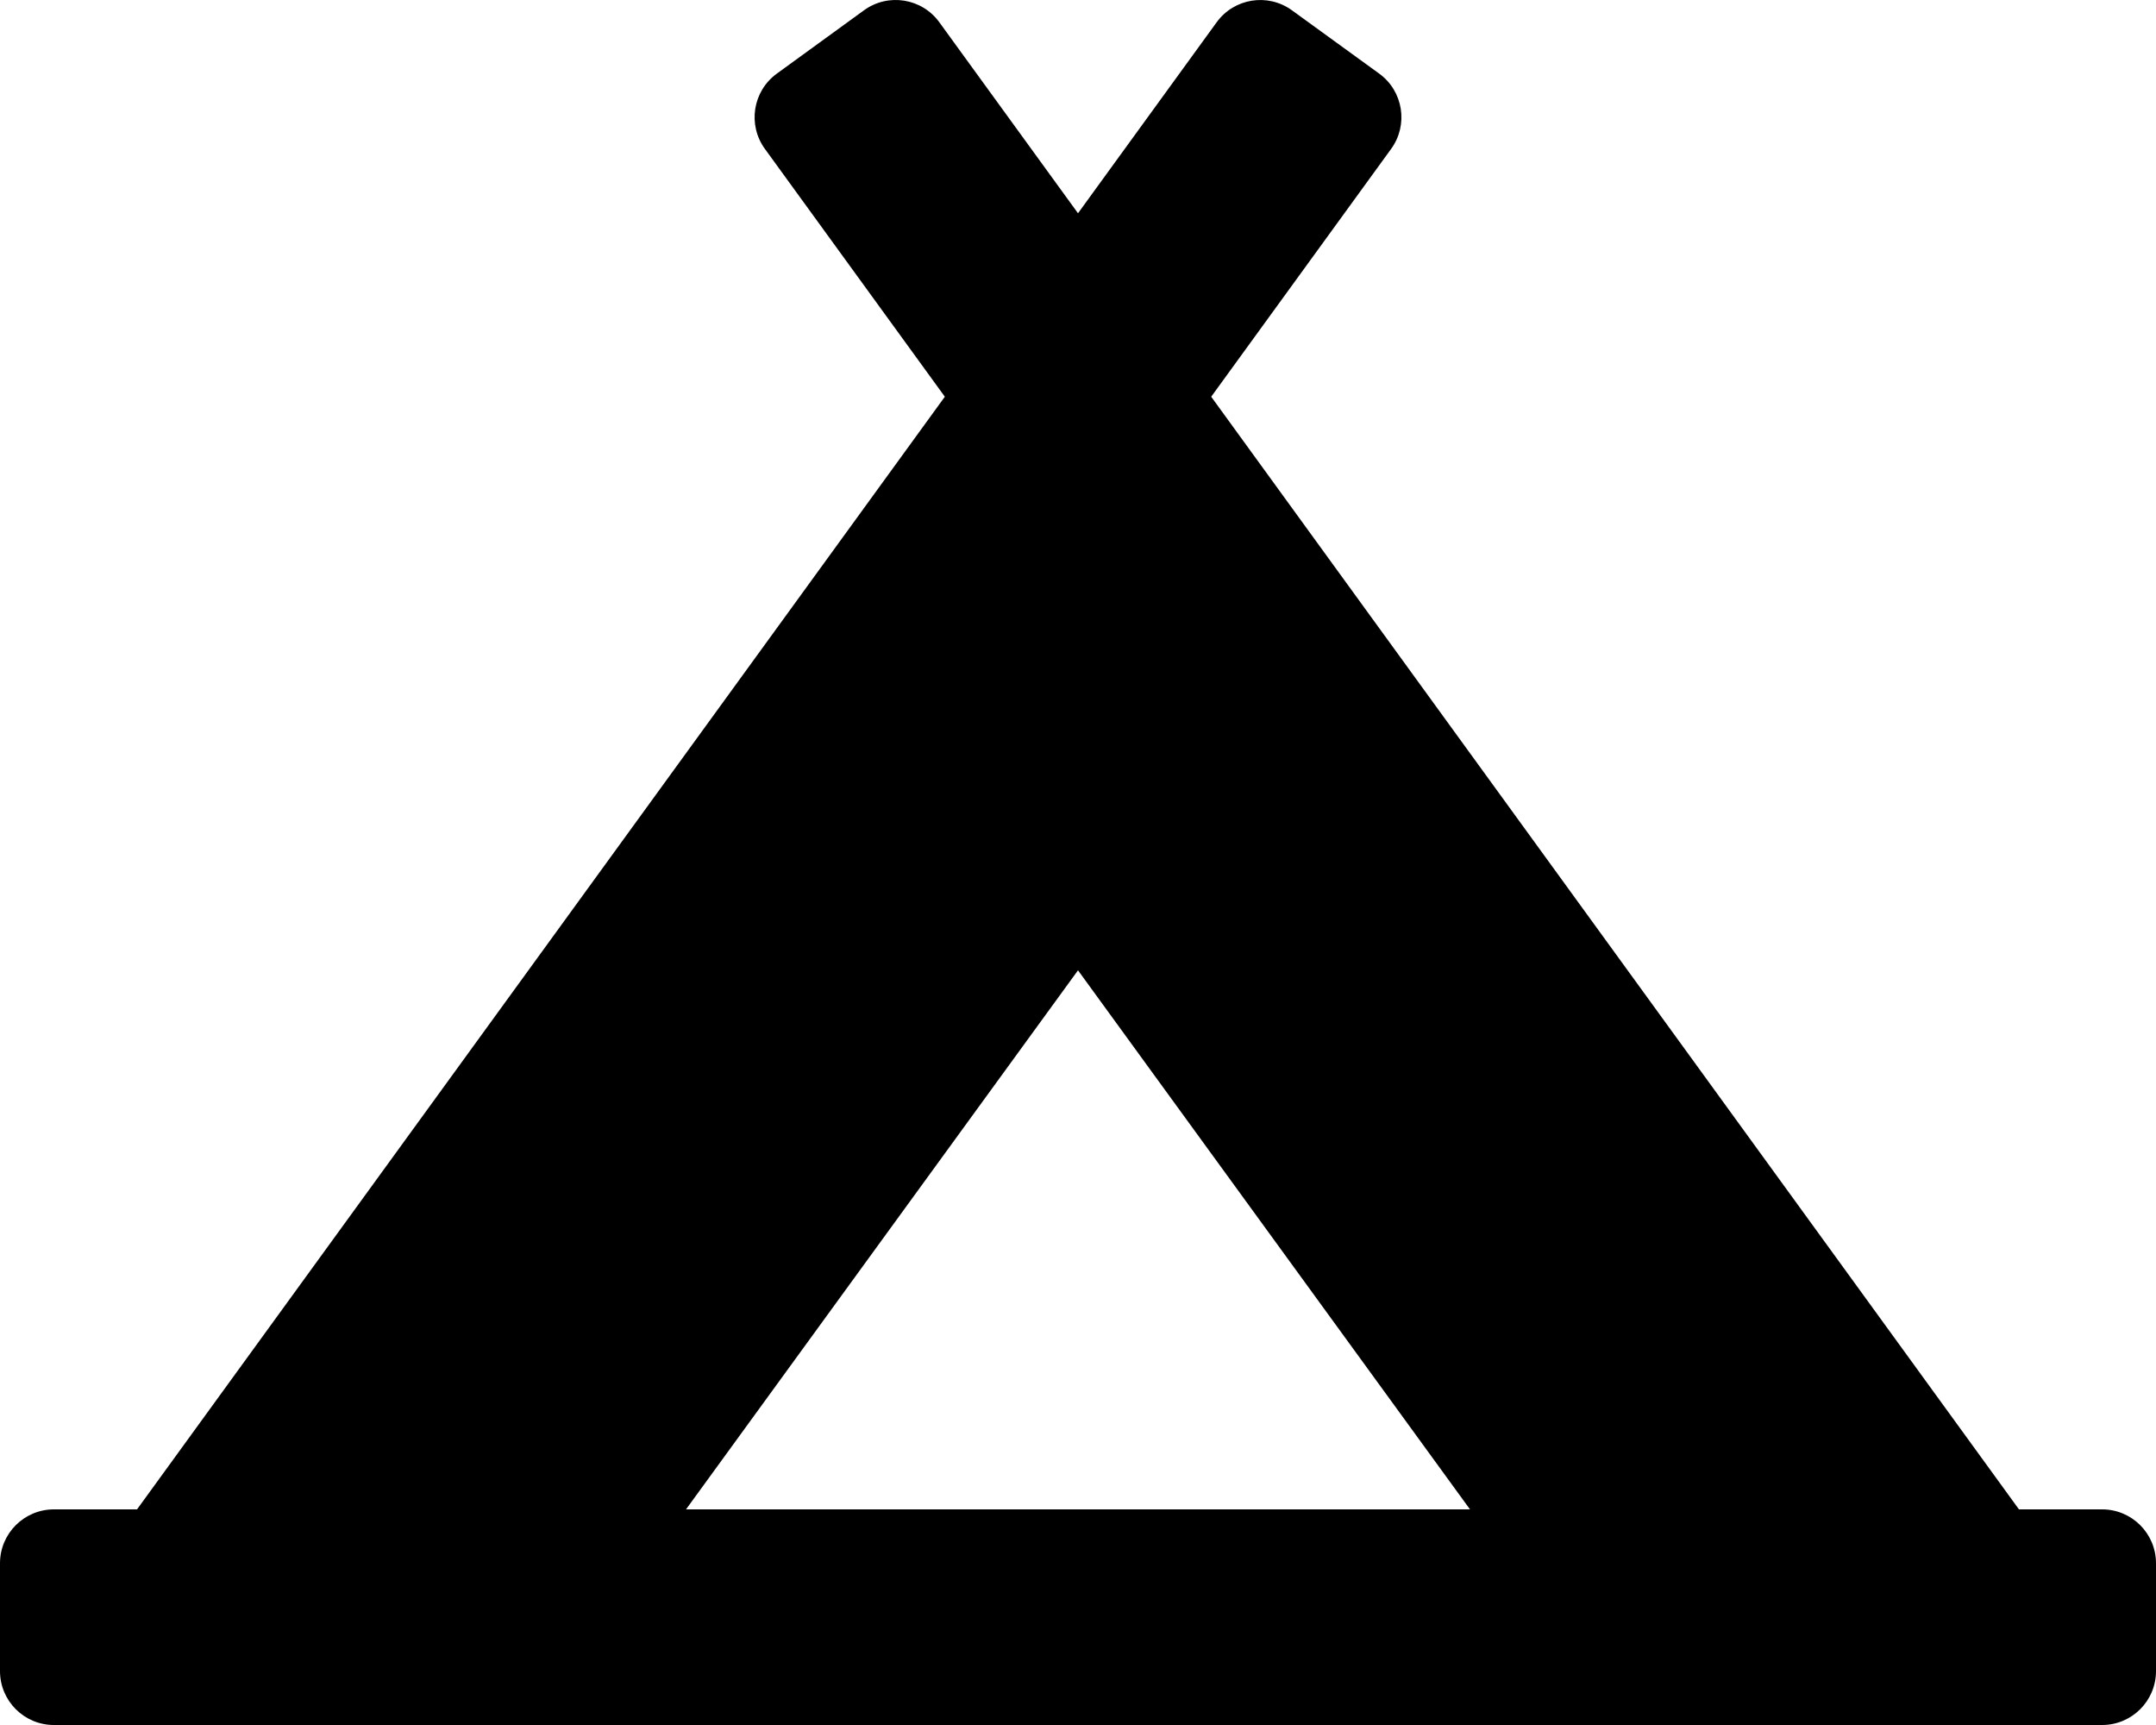
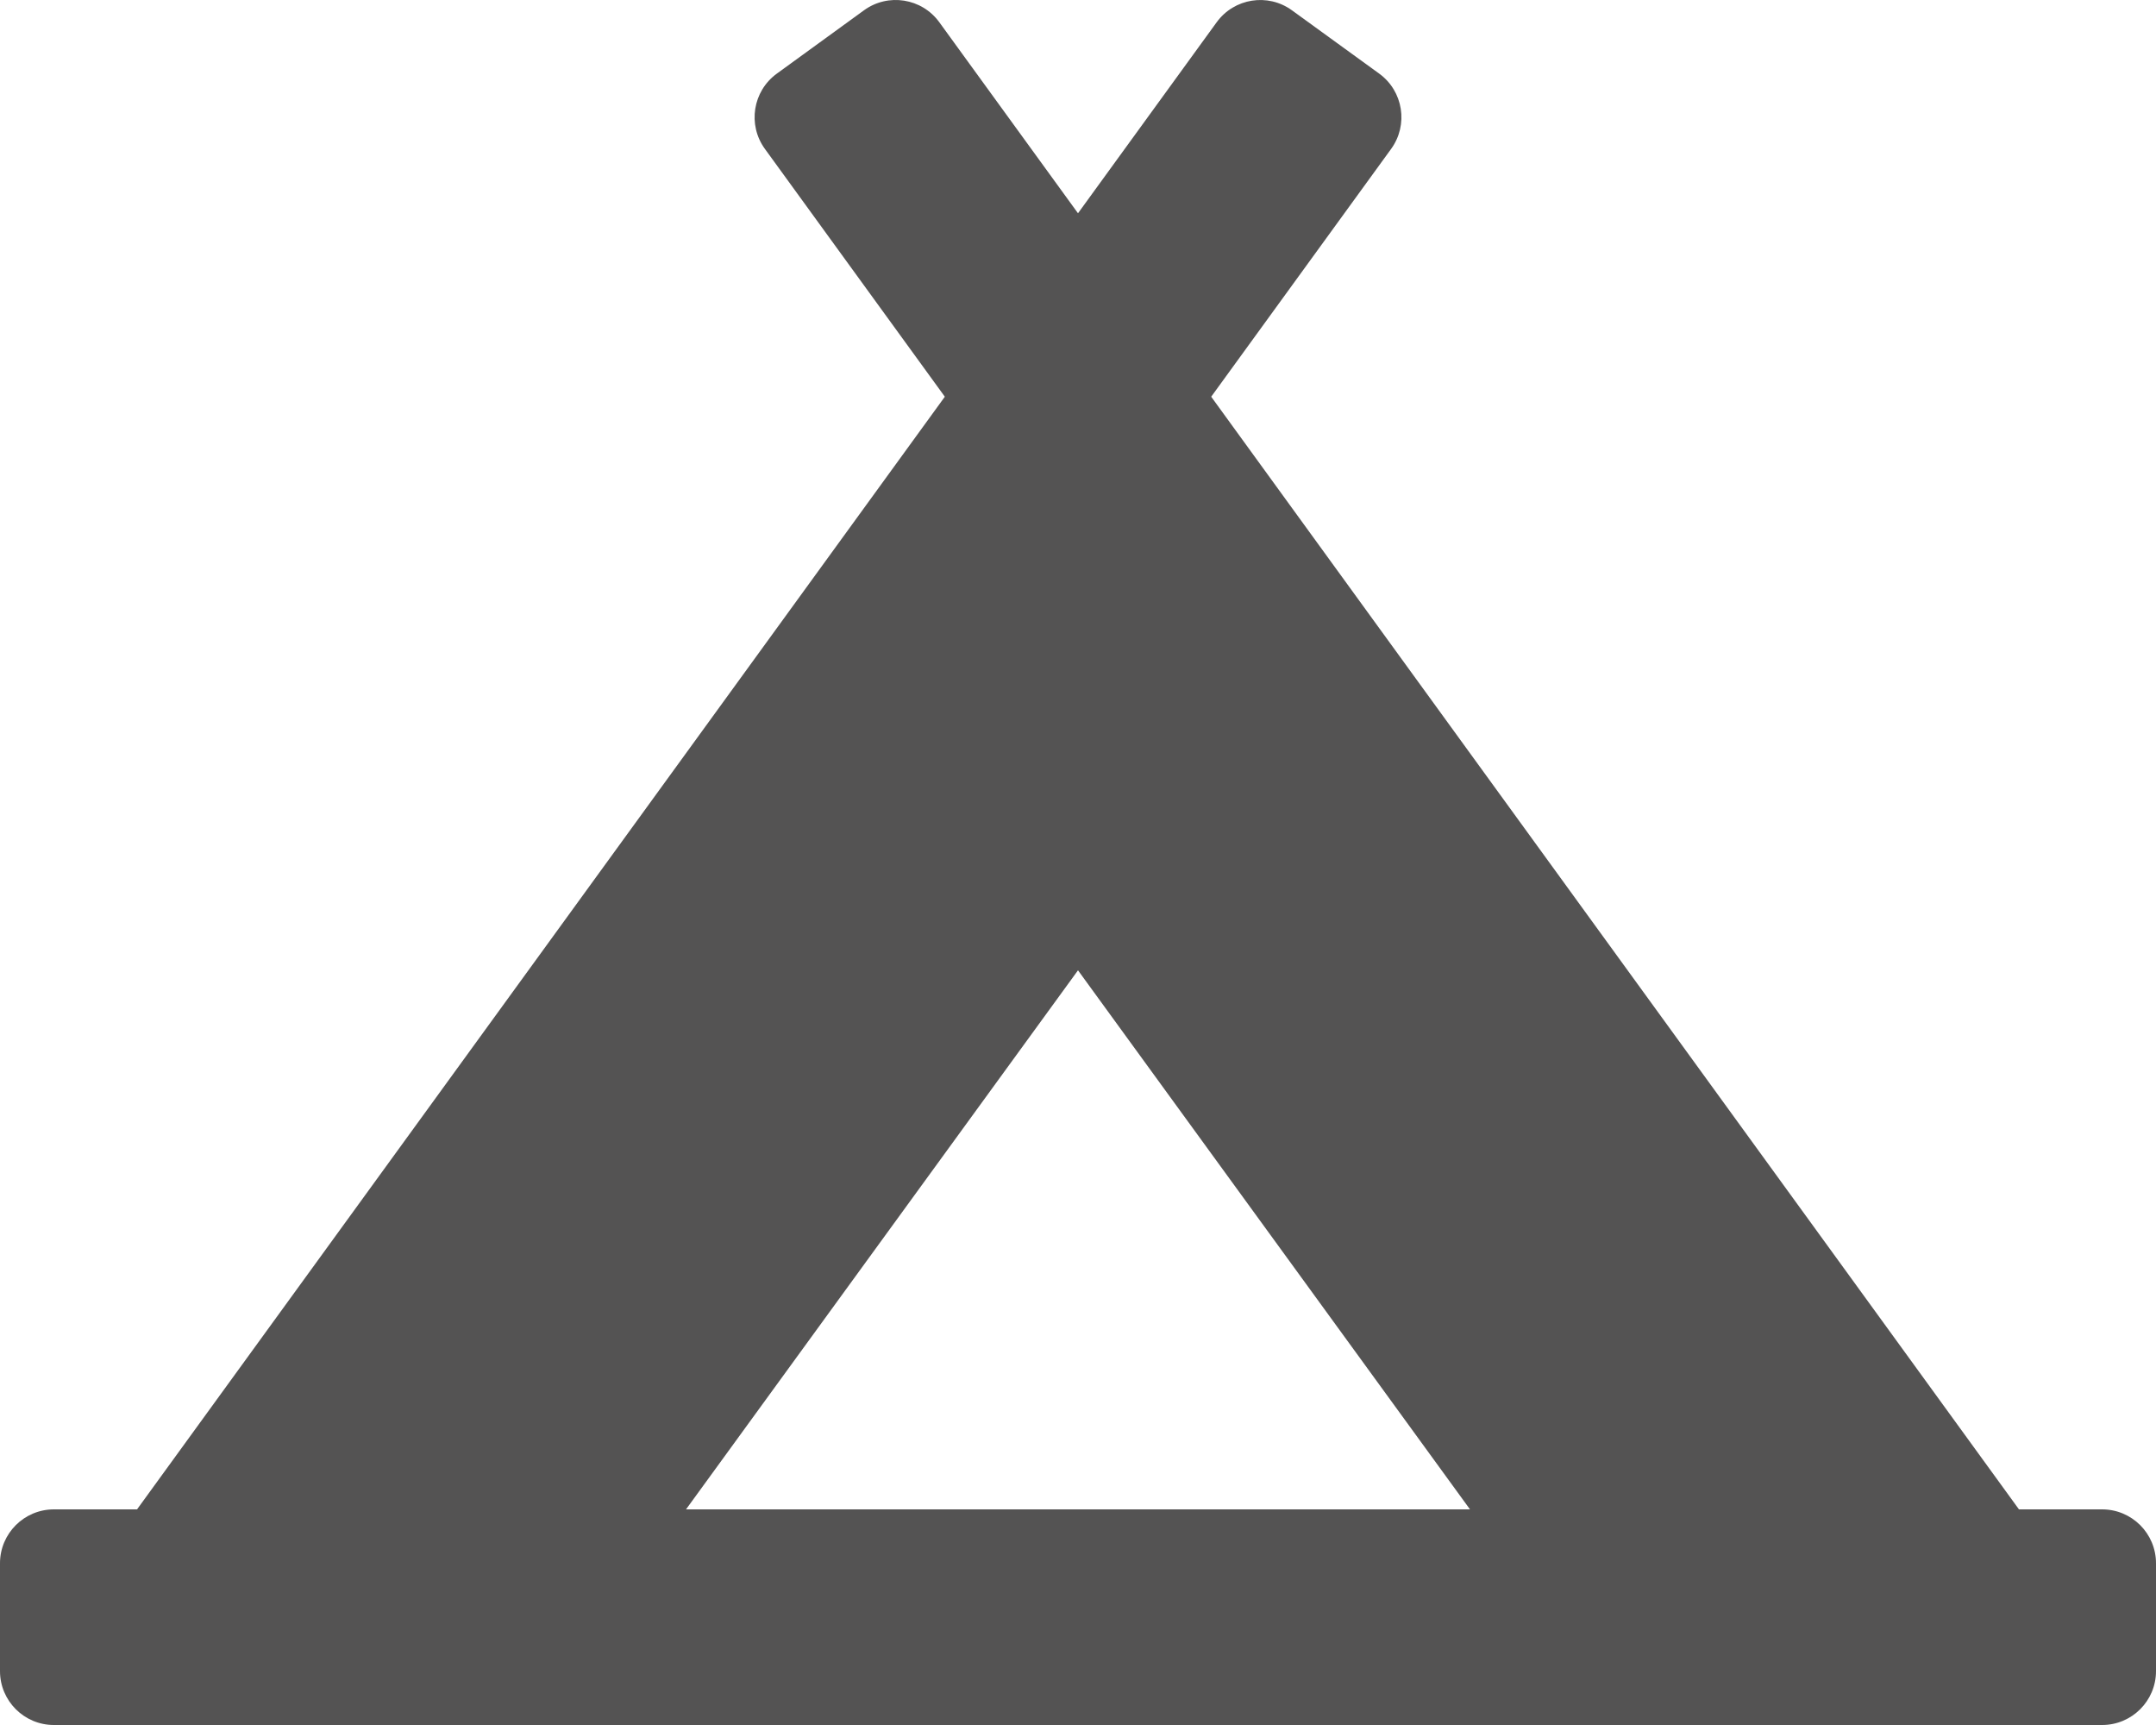
<svg xmlns="http://www.w3.org/2000/svg" aria-hidden="true" focusable="false" data-prefix="fas" data-icon="campground" class="svg-inline--fa fa-campground fa-w-20" role="img" viewBox="0 0 640 512">
-   <path fill="currentColor" d="M624 448h-24.68L359.54 117.75l53.41-73.55c5.19-7.15 3.61-17.16-3.54-22.35l-25.9-18.79c-7.15-5.19-17.15-3.61-22.35 3.55L320 63.3 278.83 6.6c-5.19-7.15-15.2-8.74-22.35-3.55l-25.88 18.8c-7.15 5.19-8.74 15.2-3.54 22.35l53.41 73.55L40.68 448H16c-8.84 0-16 7.16-16 16v32c0 8.84 7.16 16 16 16h608c8.84 0 16-7.16 16-16v-32c0-8.84-7.16-16-16-16zM320 288l116.36 160H203.64L320 288z" />
+   <path fill="#545353" d="M624 448h-24.68L359.54 117.75l53.41-73.55c5.19-7.15 3.61-17.16-3.54-22.35l-25.9-18.79c-7.15-5.19-17.15-3.61-22.35 3.55L320 63.3 278.83 6.6c-5.19-7.15-15.2-8.74-22.35-3.55l-25.88 18.8c-7.15 5.19-8.74 15.2-3.54 22.35l53.41 73.55L40.68 448H16c-8.84 0-16 7.16-16 16v32c0 8.84 7.16 16 16 16h608c8.84 0 16-7.16 16-16v-32c0-8.84-7.16-16-16-16zM320 288l116.36 160H203.64L320 288z" />
</svg>
